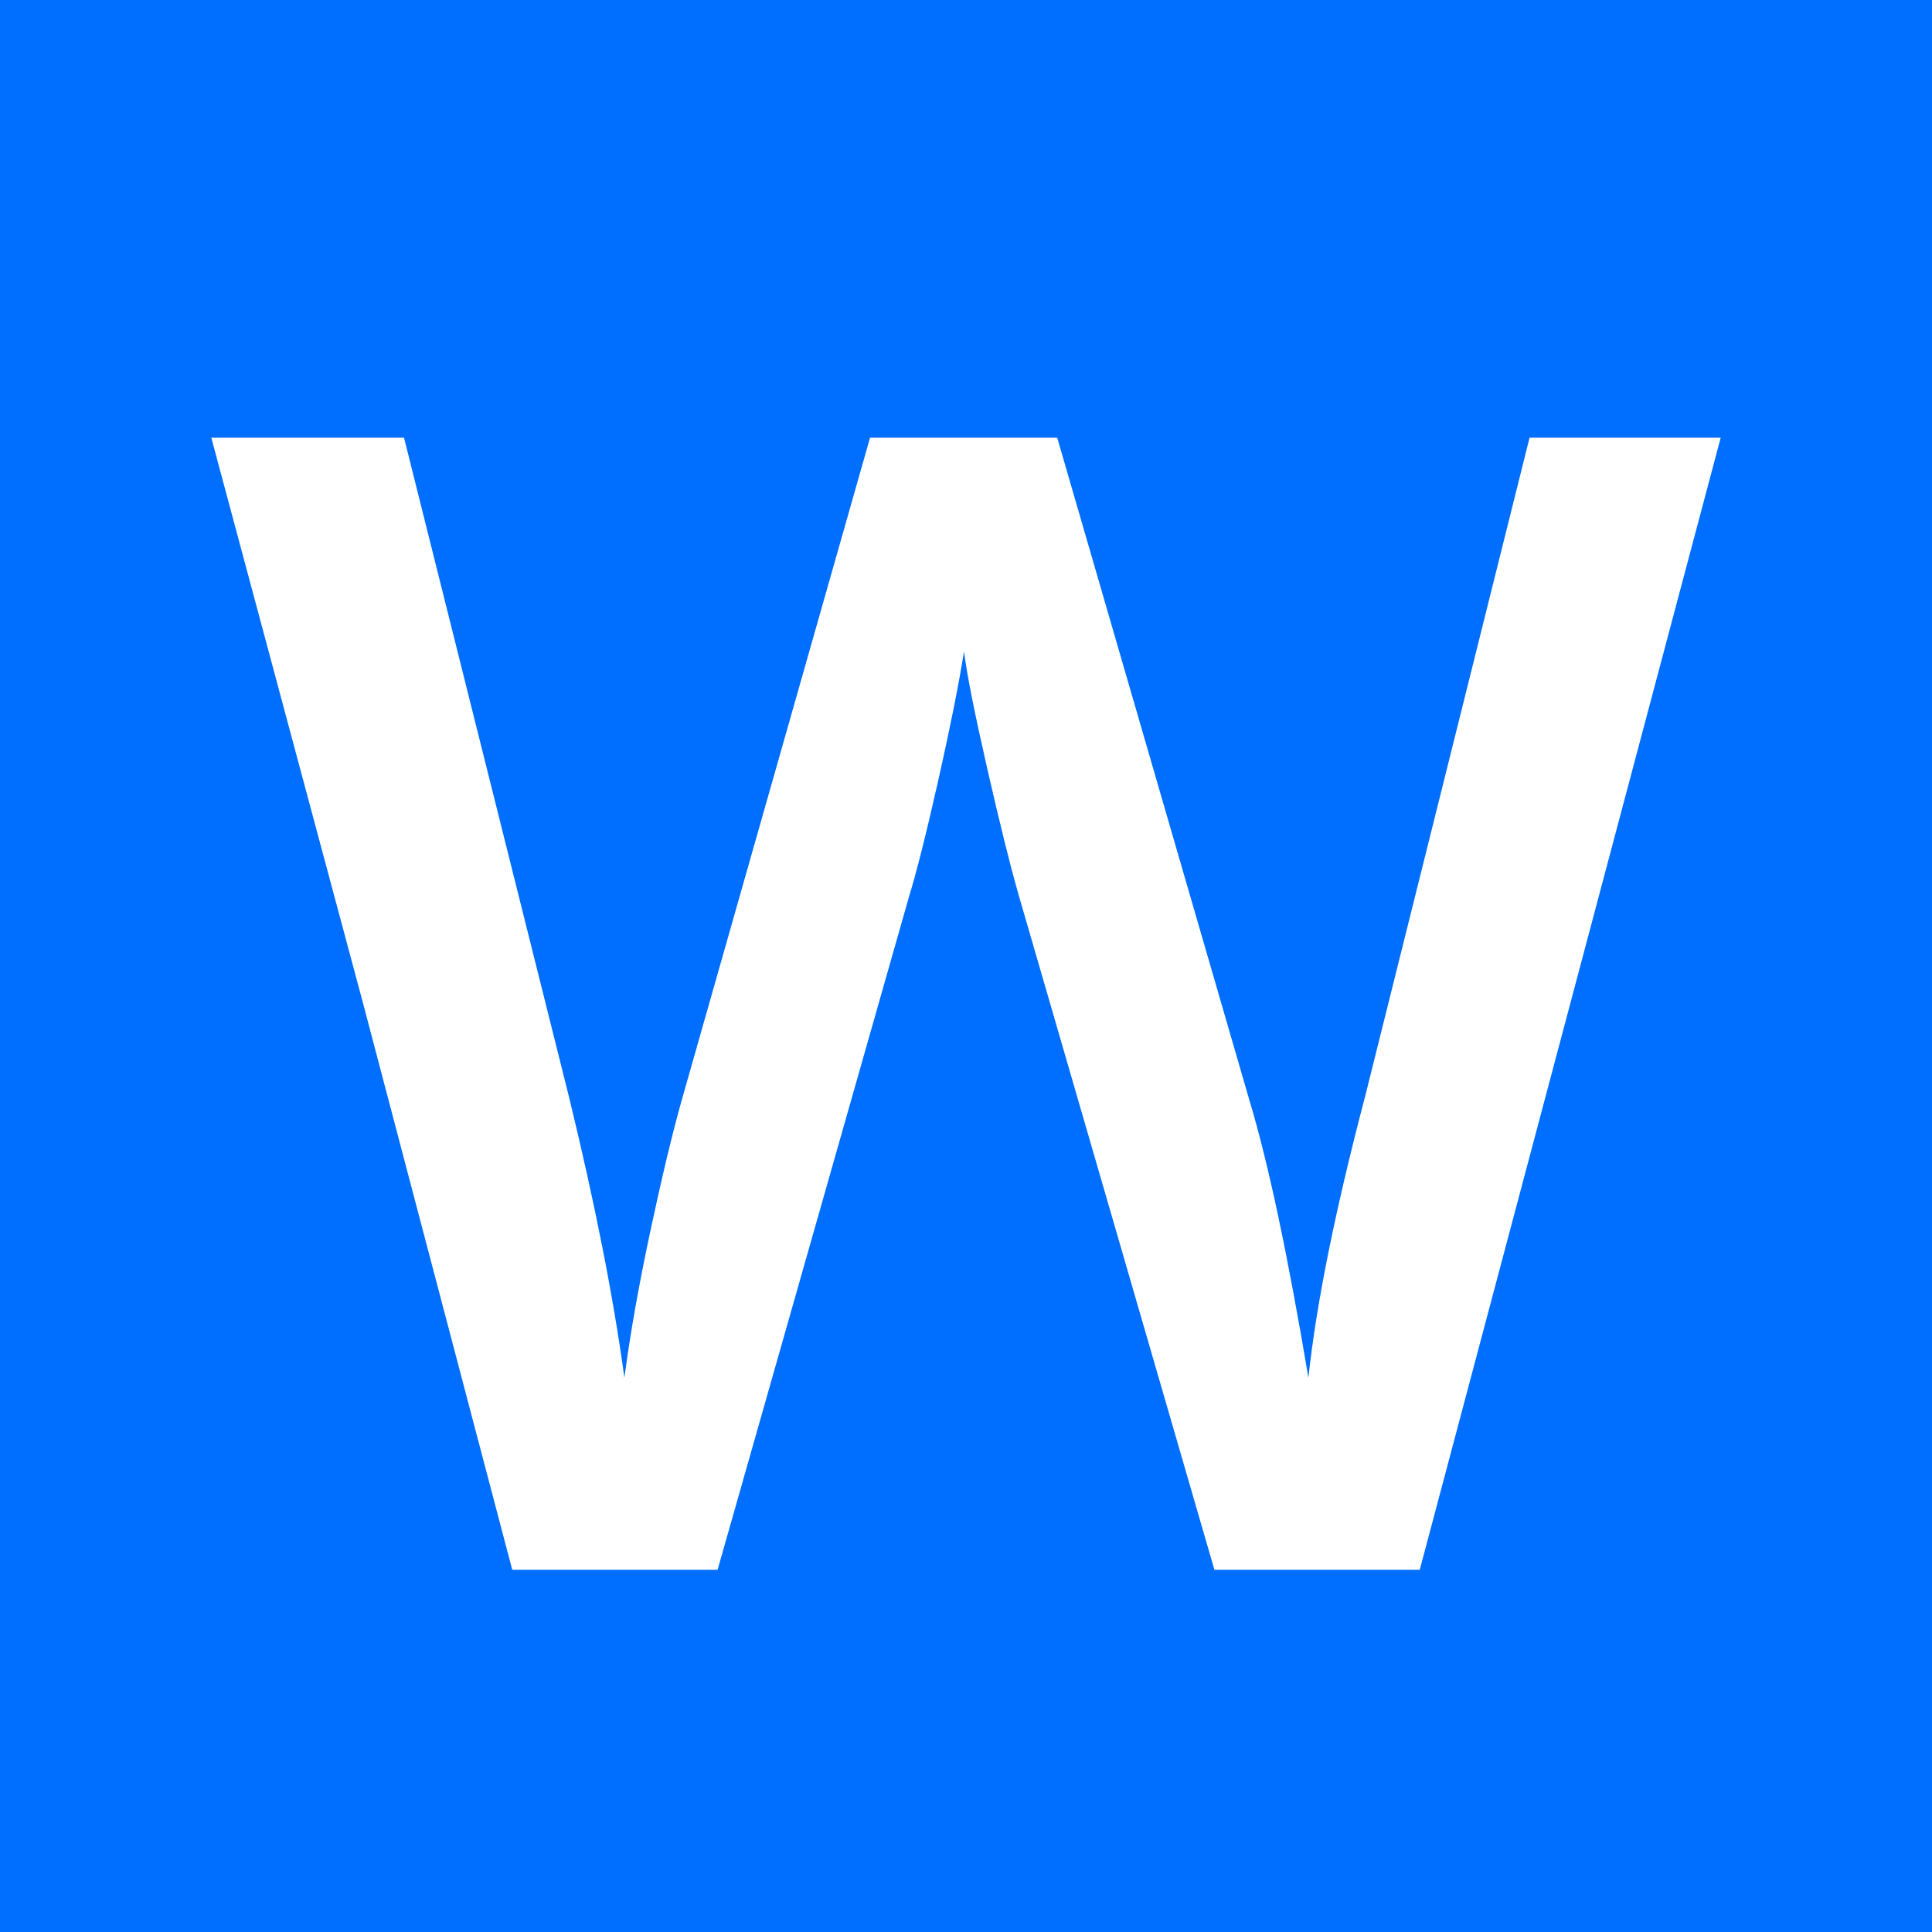
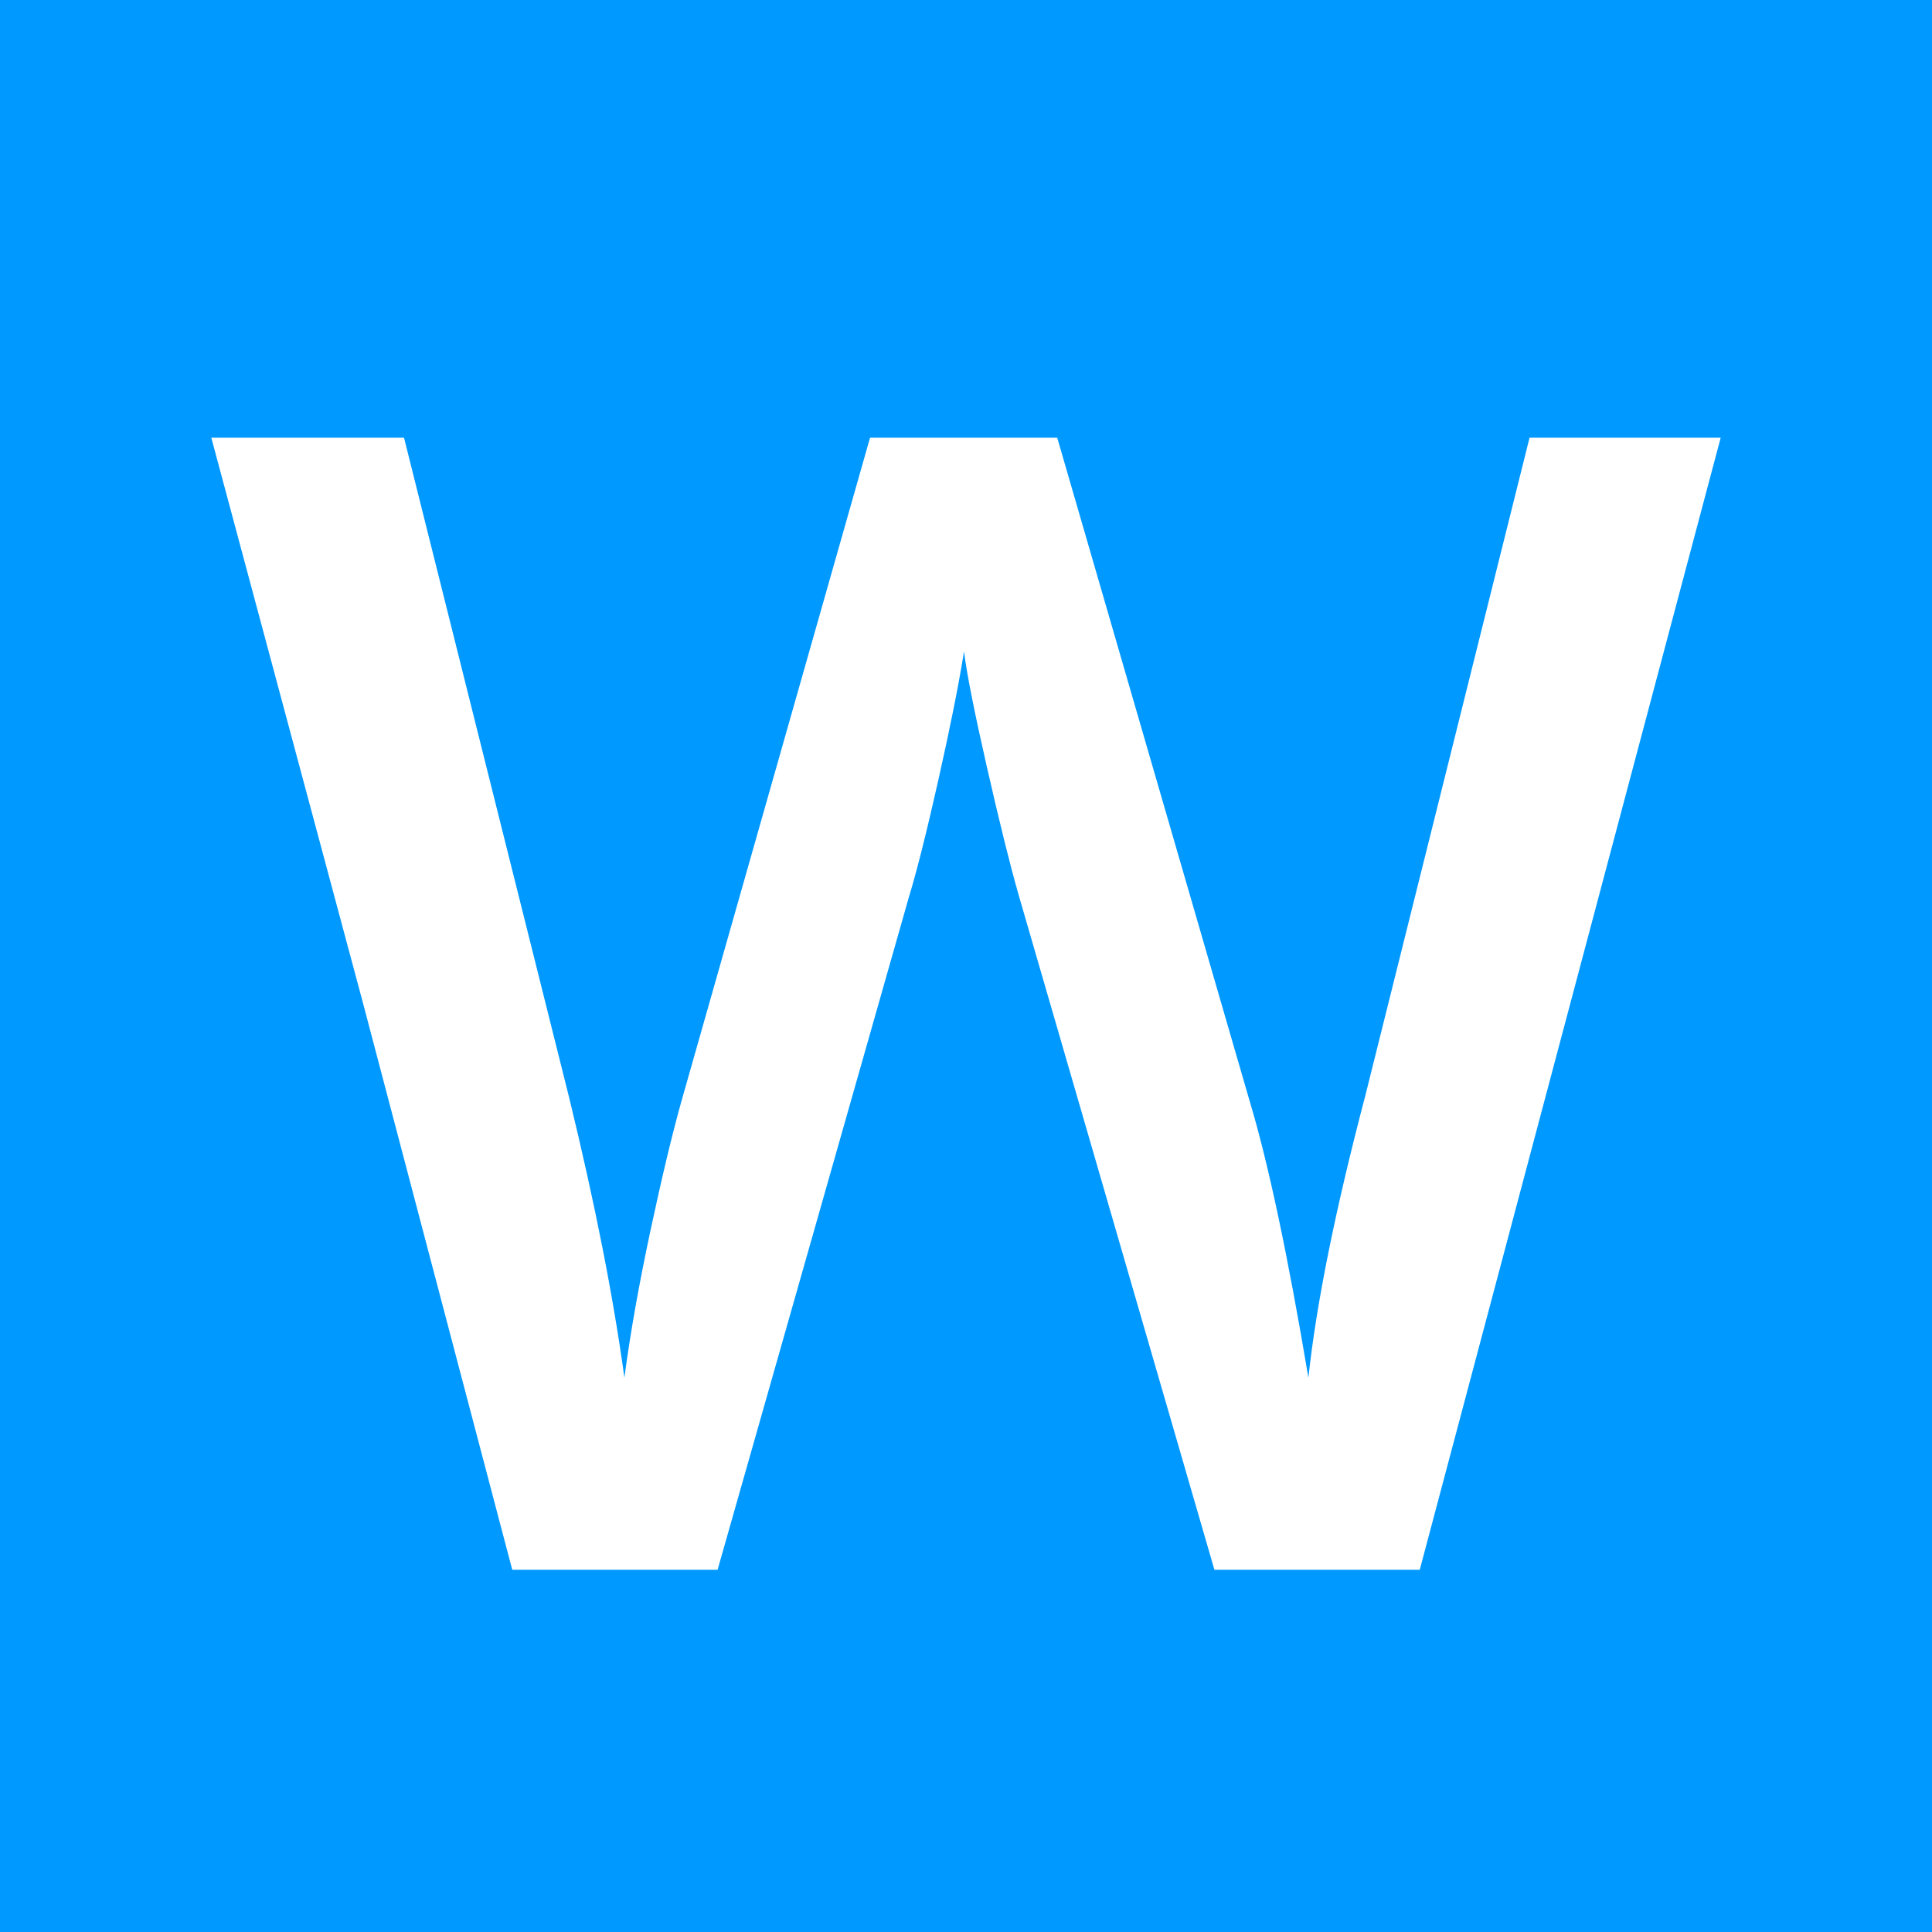
<svg xmlns="http://www.w3.org/2000/svg" width="256" height="256">
  <g fill="none" fill-rule="evenodd">
-     <path fill="#006FFF" d="M0 0h256v256H0z" />
+     <path fill="#09F" d="M0 0h256v256H0z" />
    <path d="M188.126 208h-27.211l-25.955-89.466c-1.117-3.9-2.512-9.525-4.187-16.878-1.674-7.353-2.686-12.466-3.035-15.339-.697 4.378-1.831 10.055-3.401 17.032-1.57 6.977-2.878 12.175-3.925 15.595L95.085 208h-27.21l-19.78-75.103L28 58h25.536l21.874 87.415c3.419 14.021 5.86 26.402 7.326 37.14.767-5.814 1.918-12.311 3.453-19.493 1.535-7.182 2.93-12.996 4.187-17.442L115.284 58h24.804l25.536 88.03c2.442 8.14 5.024 20.315 7.745 36.525 1.046-9.78 3.558-22.23 7.535-37.346L202.673 58H228l-39.874 150z" fill="#FFF" />
  </g>
</svg>
